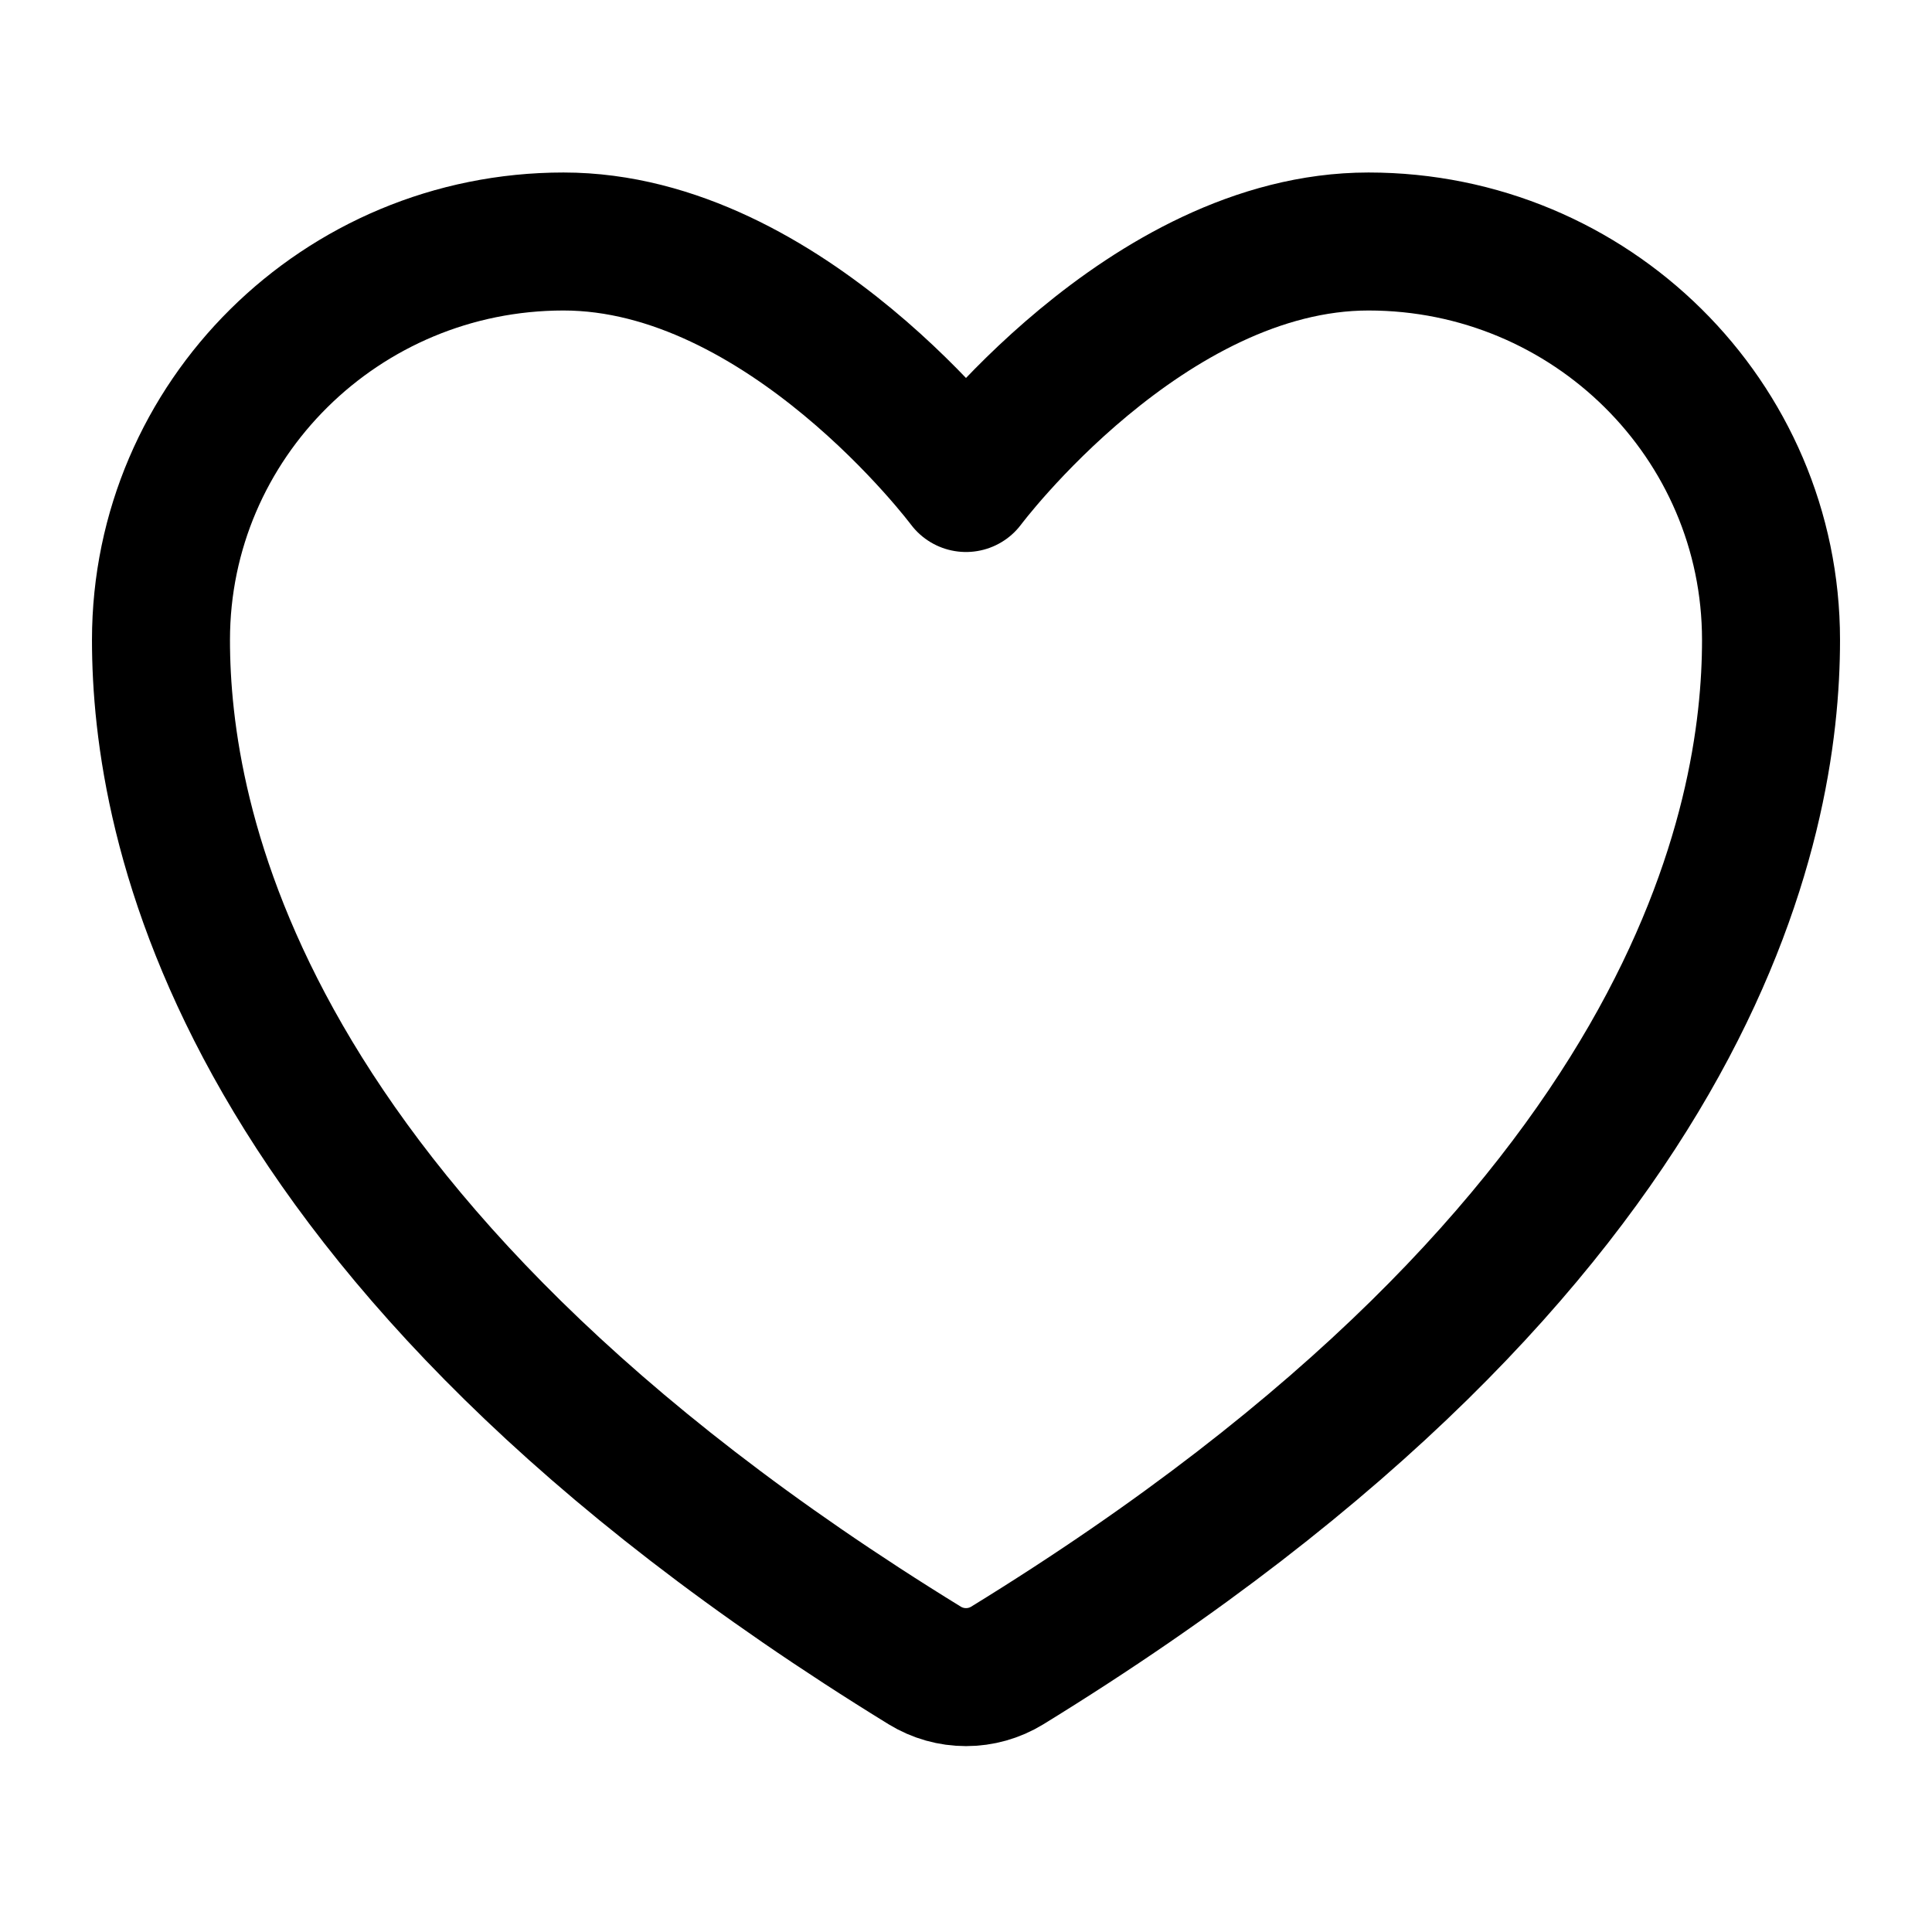
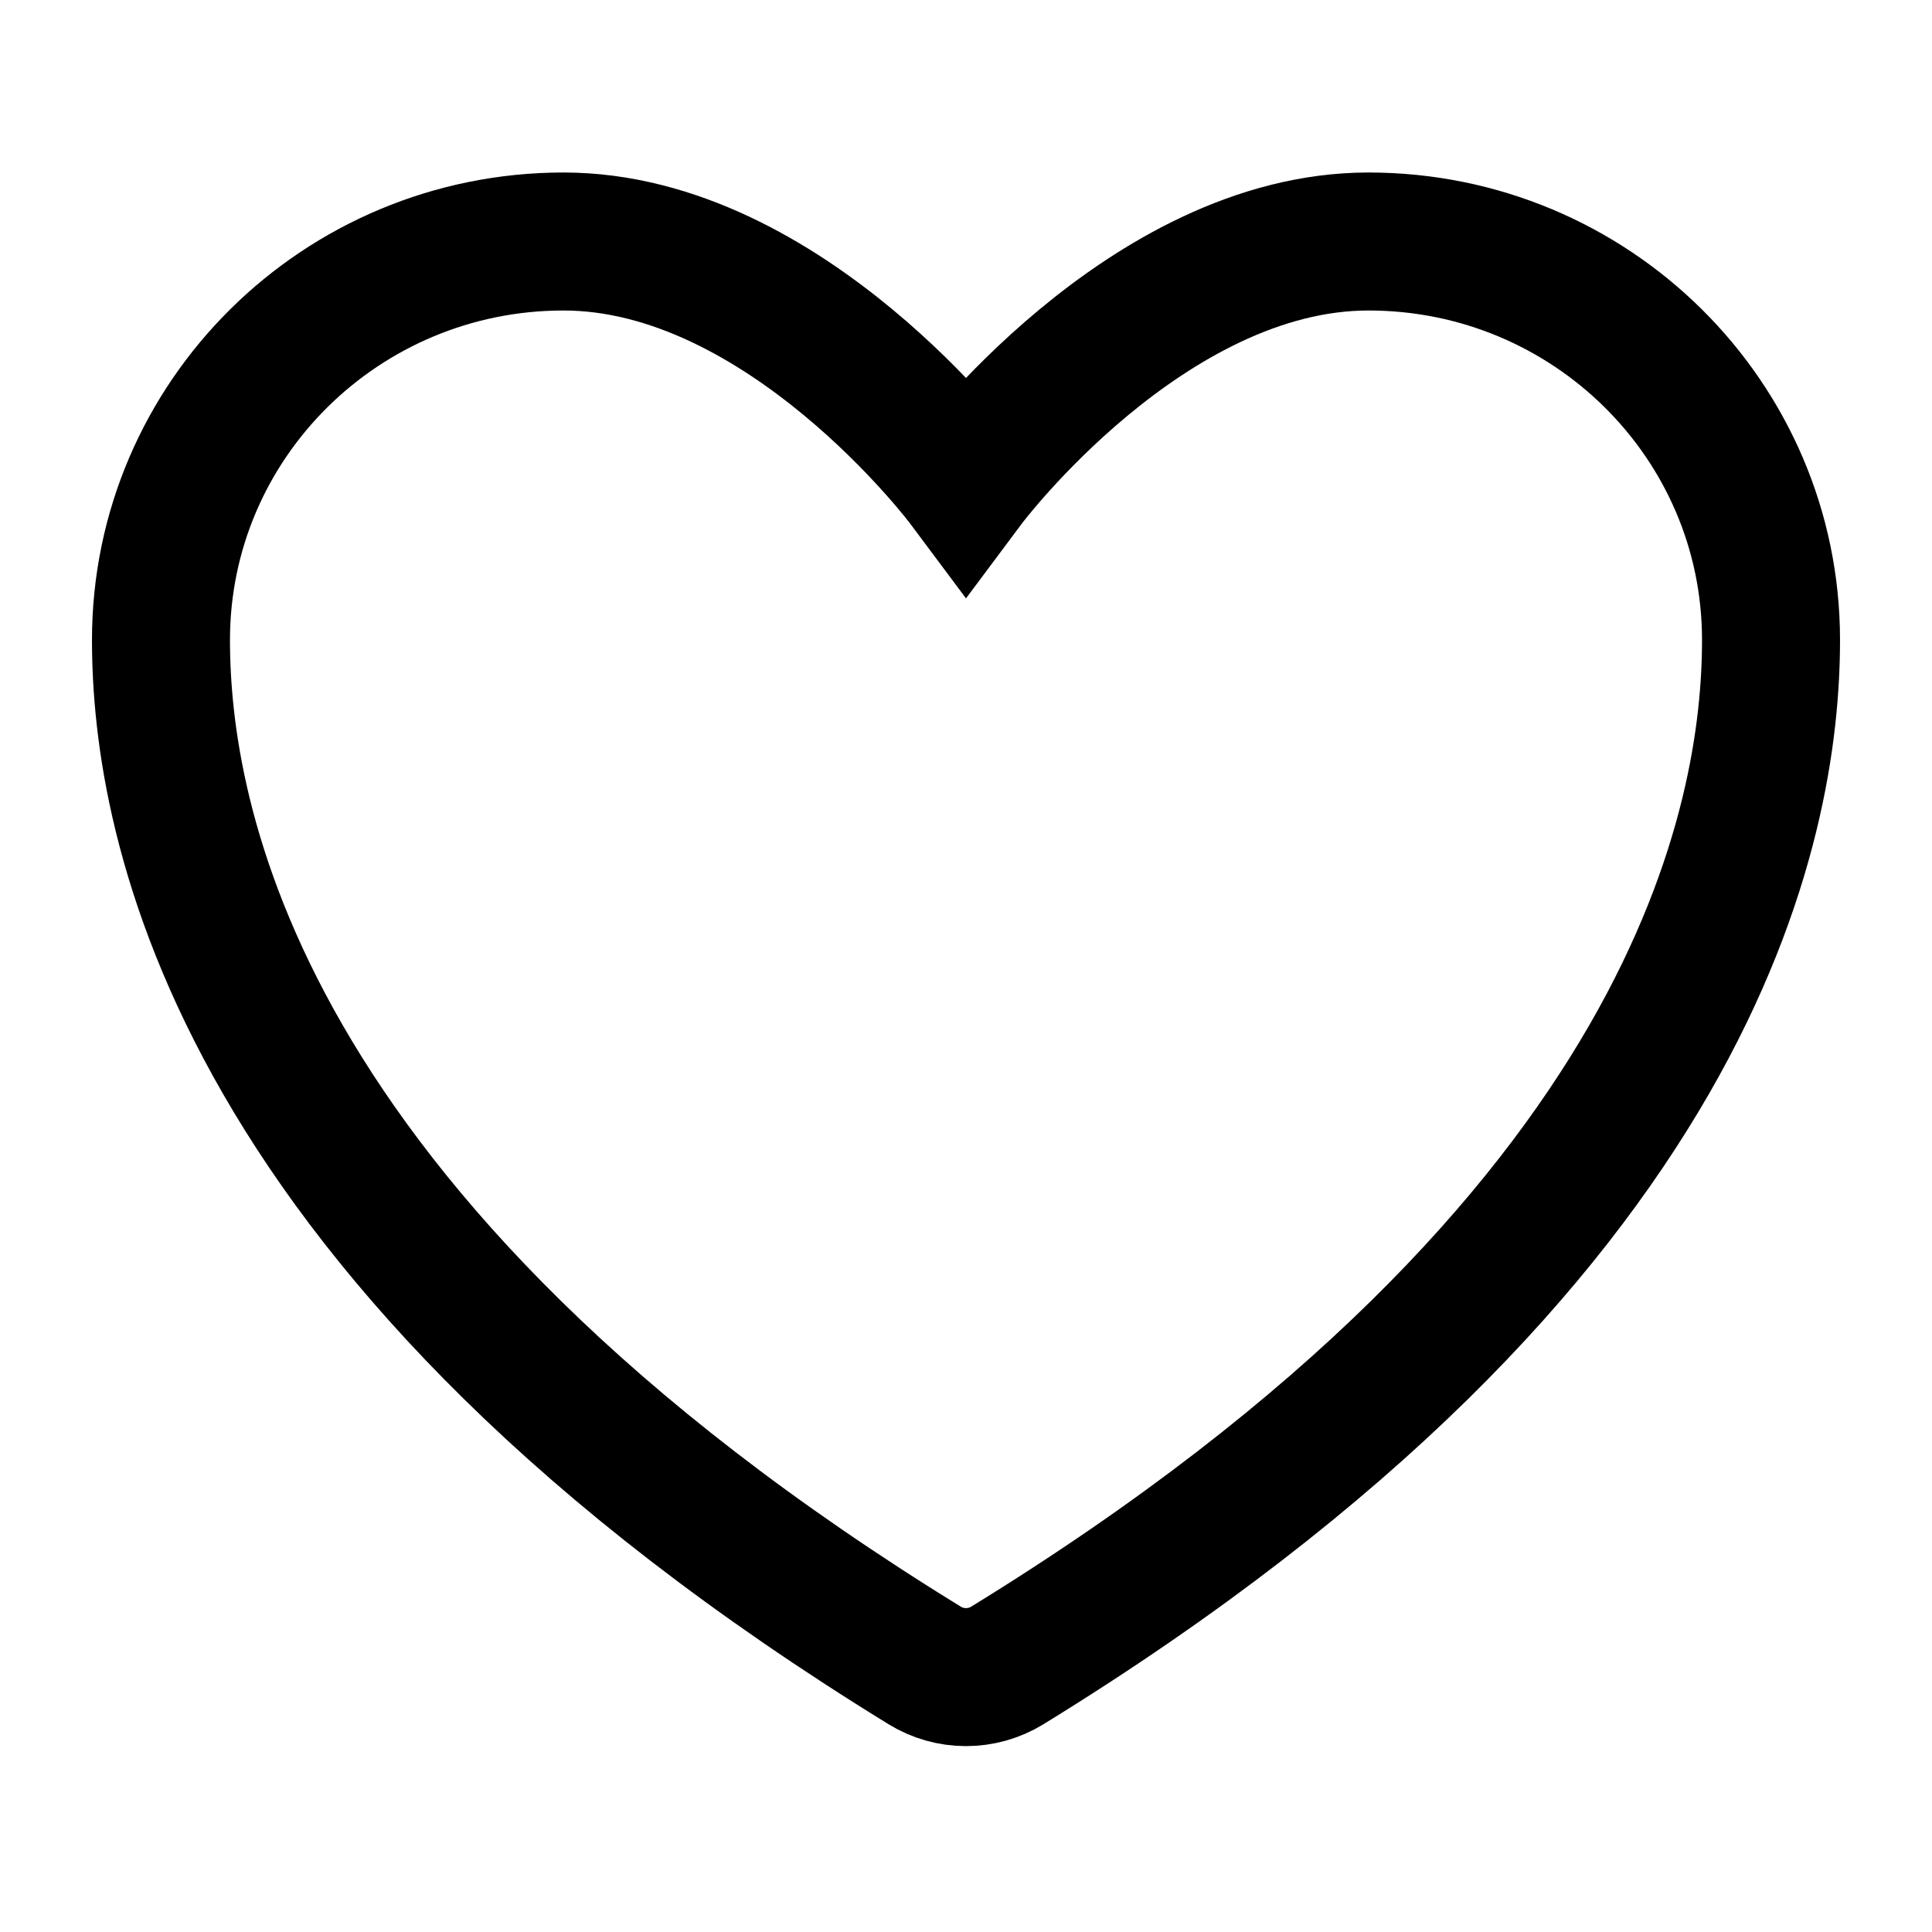
<svg xmlns="http://www.w3.org/2000/svg" width="28" height="28" viewBox="0 0 28 28" fill="none">
-   <path d="M8.167 3.5C4.946 3.5 2.333 6.085 2.333 9.275C2.333 11.85 3.354 17.961 13.403 24.138C13.583 24.248 13.789 24.306 14 24.306C14.211 24.306 14.417 24.248 14.597 24.138C24.646 17.961 25.667 11.85 25.667 9.275C25.667 6.085 23.055 3.5 19.833 3.5C16.612 3.5 14 7 14 7C14 7 11.388 3.5 8.167 3.5Z" stroke="black" stroke-width="2" stroke-linecap="round" stroke-linejoin="round" />
+   <path d="M8.167 3.5C4.946 3.5 2.333 6.085 2.333 9.275C2.333 11.85 3.354 17.961 13.403 24.138C13.583 24.248 13.789 24.306 14 24.306C14.211 24.306 14.417 24.248 14.597 24.138C24.646 17.961 25.667 11.85 25.667 9.275C25.667 6.085 23.055 3.5 19.833 3.5C16.612 3.5 14 7 14 7C14 7 11.388 3.5 8.167 3.5Z" stroke="black" stroke-width="2" strokeLinecap="round" strokeLinejoin="round" />
</svg>
